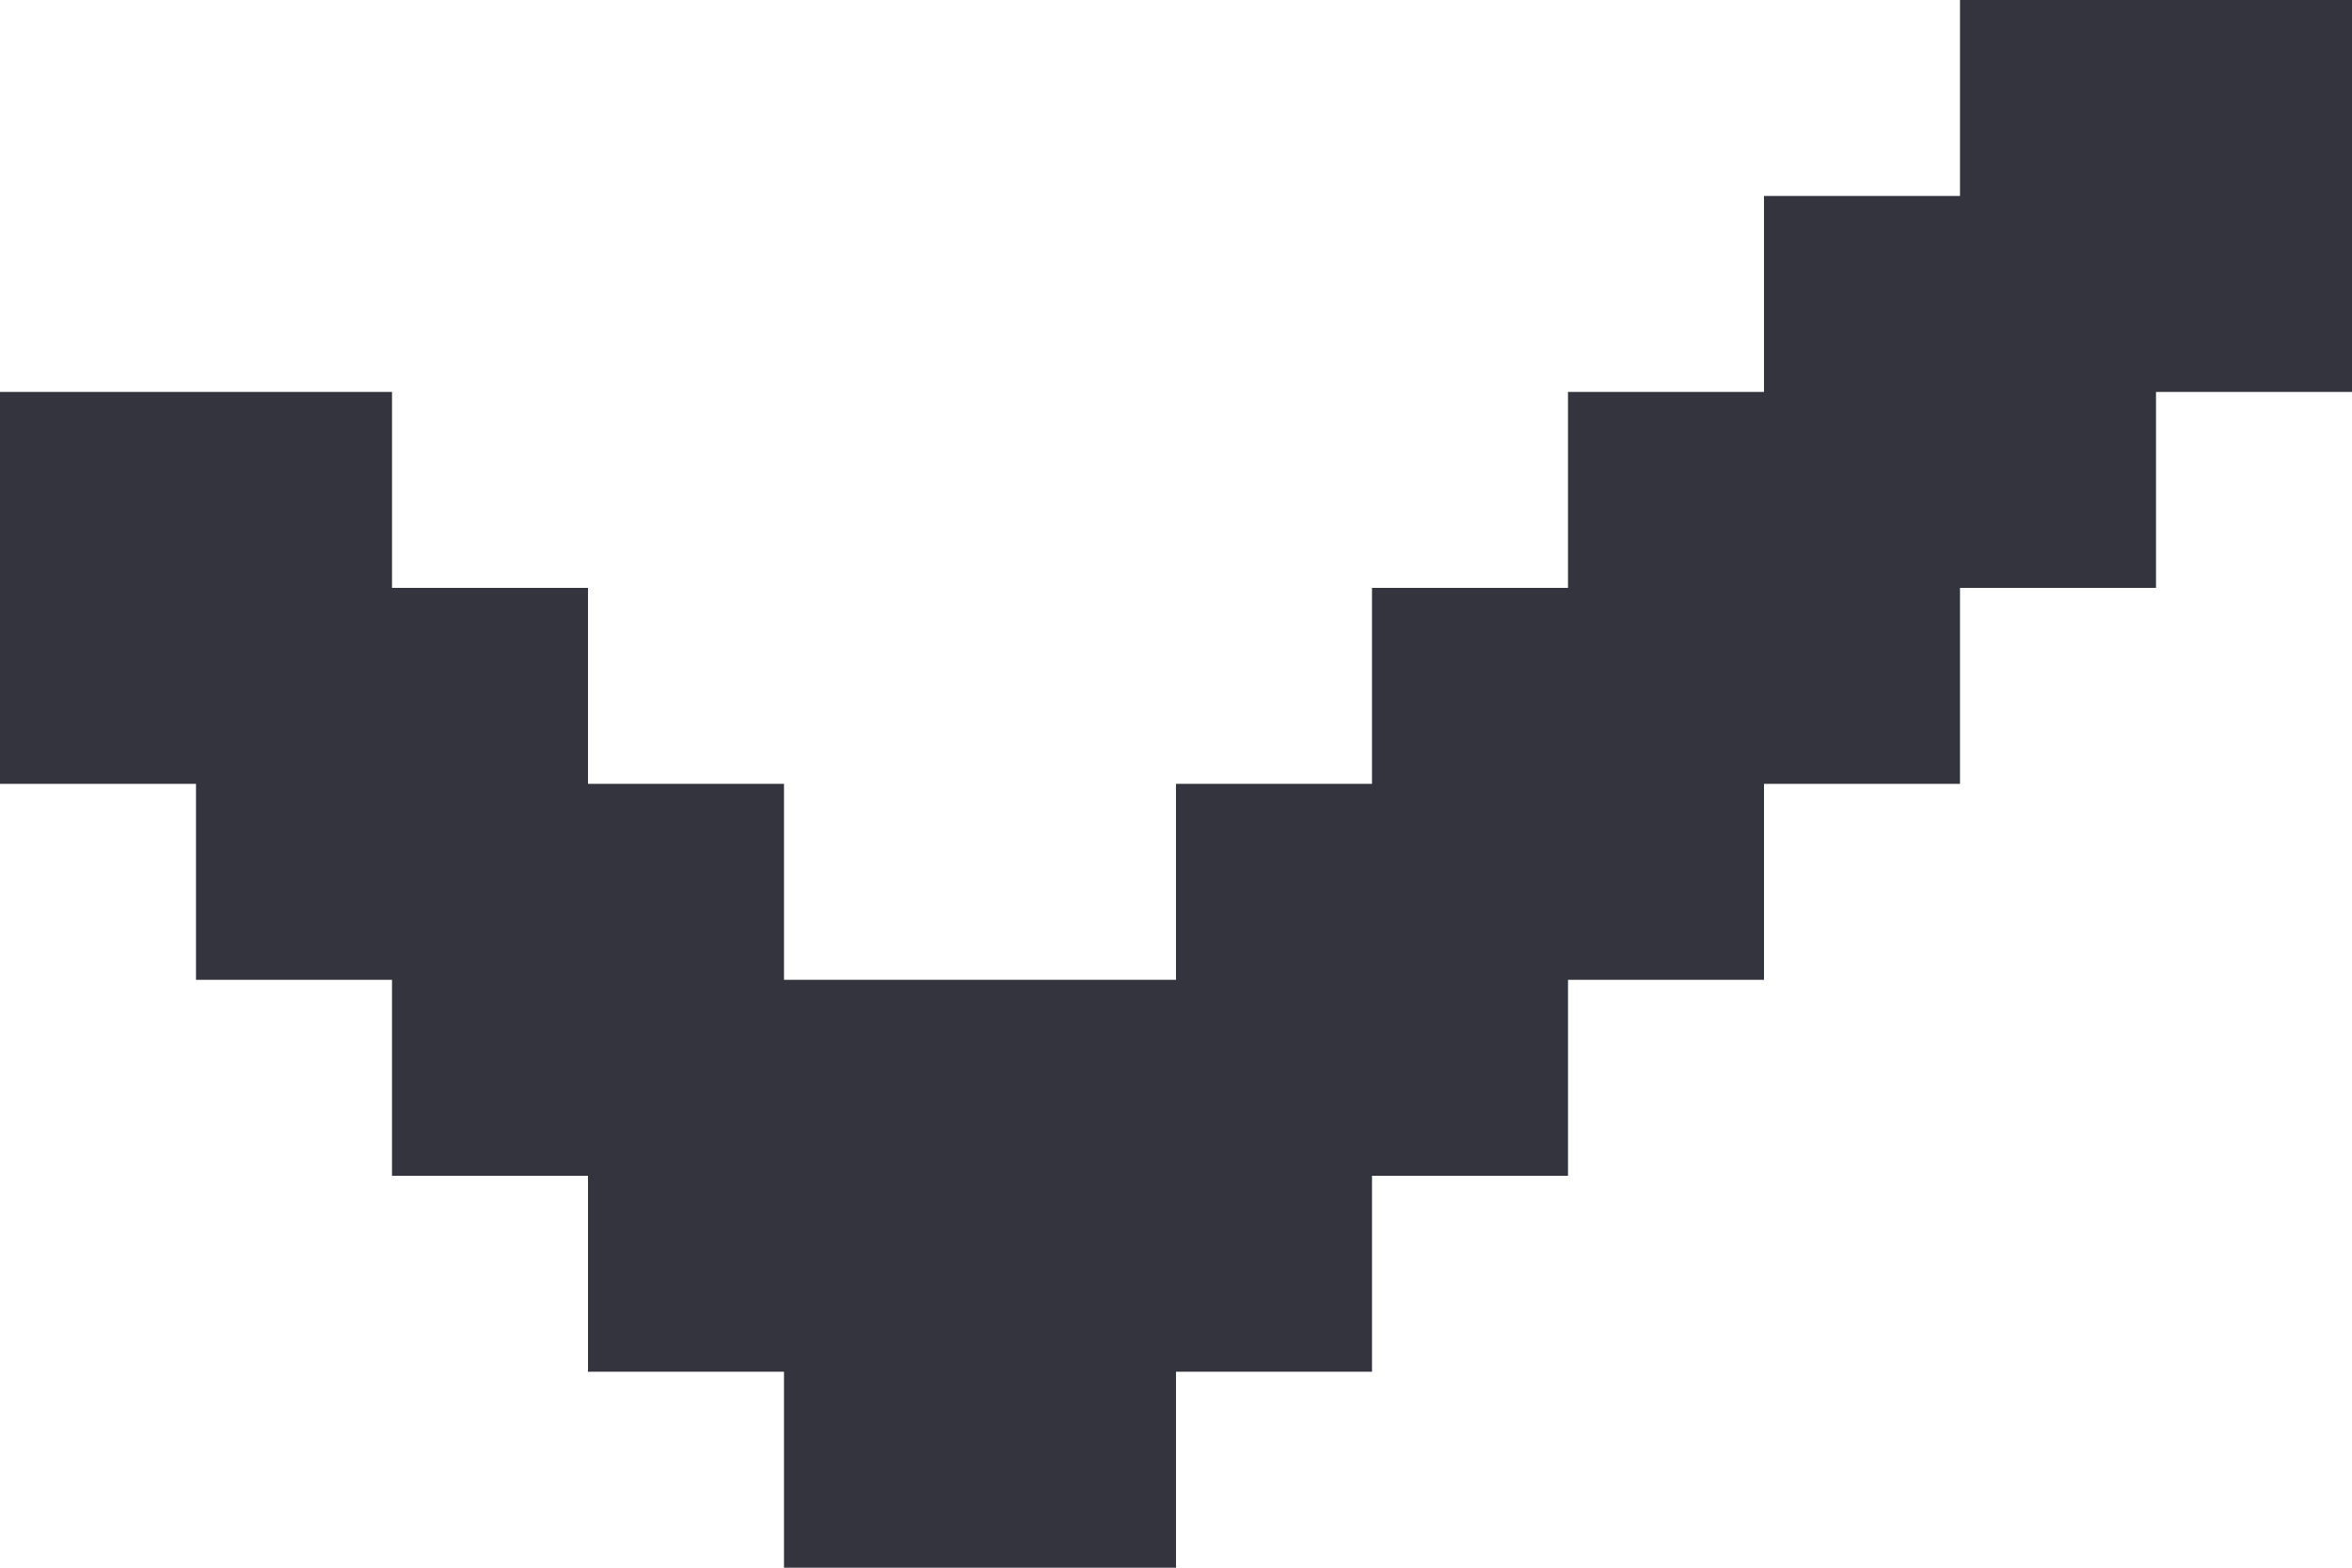
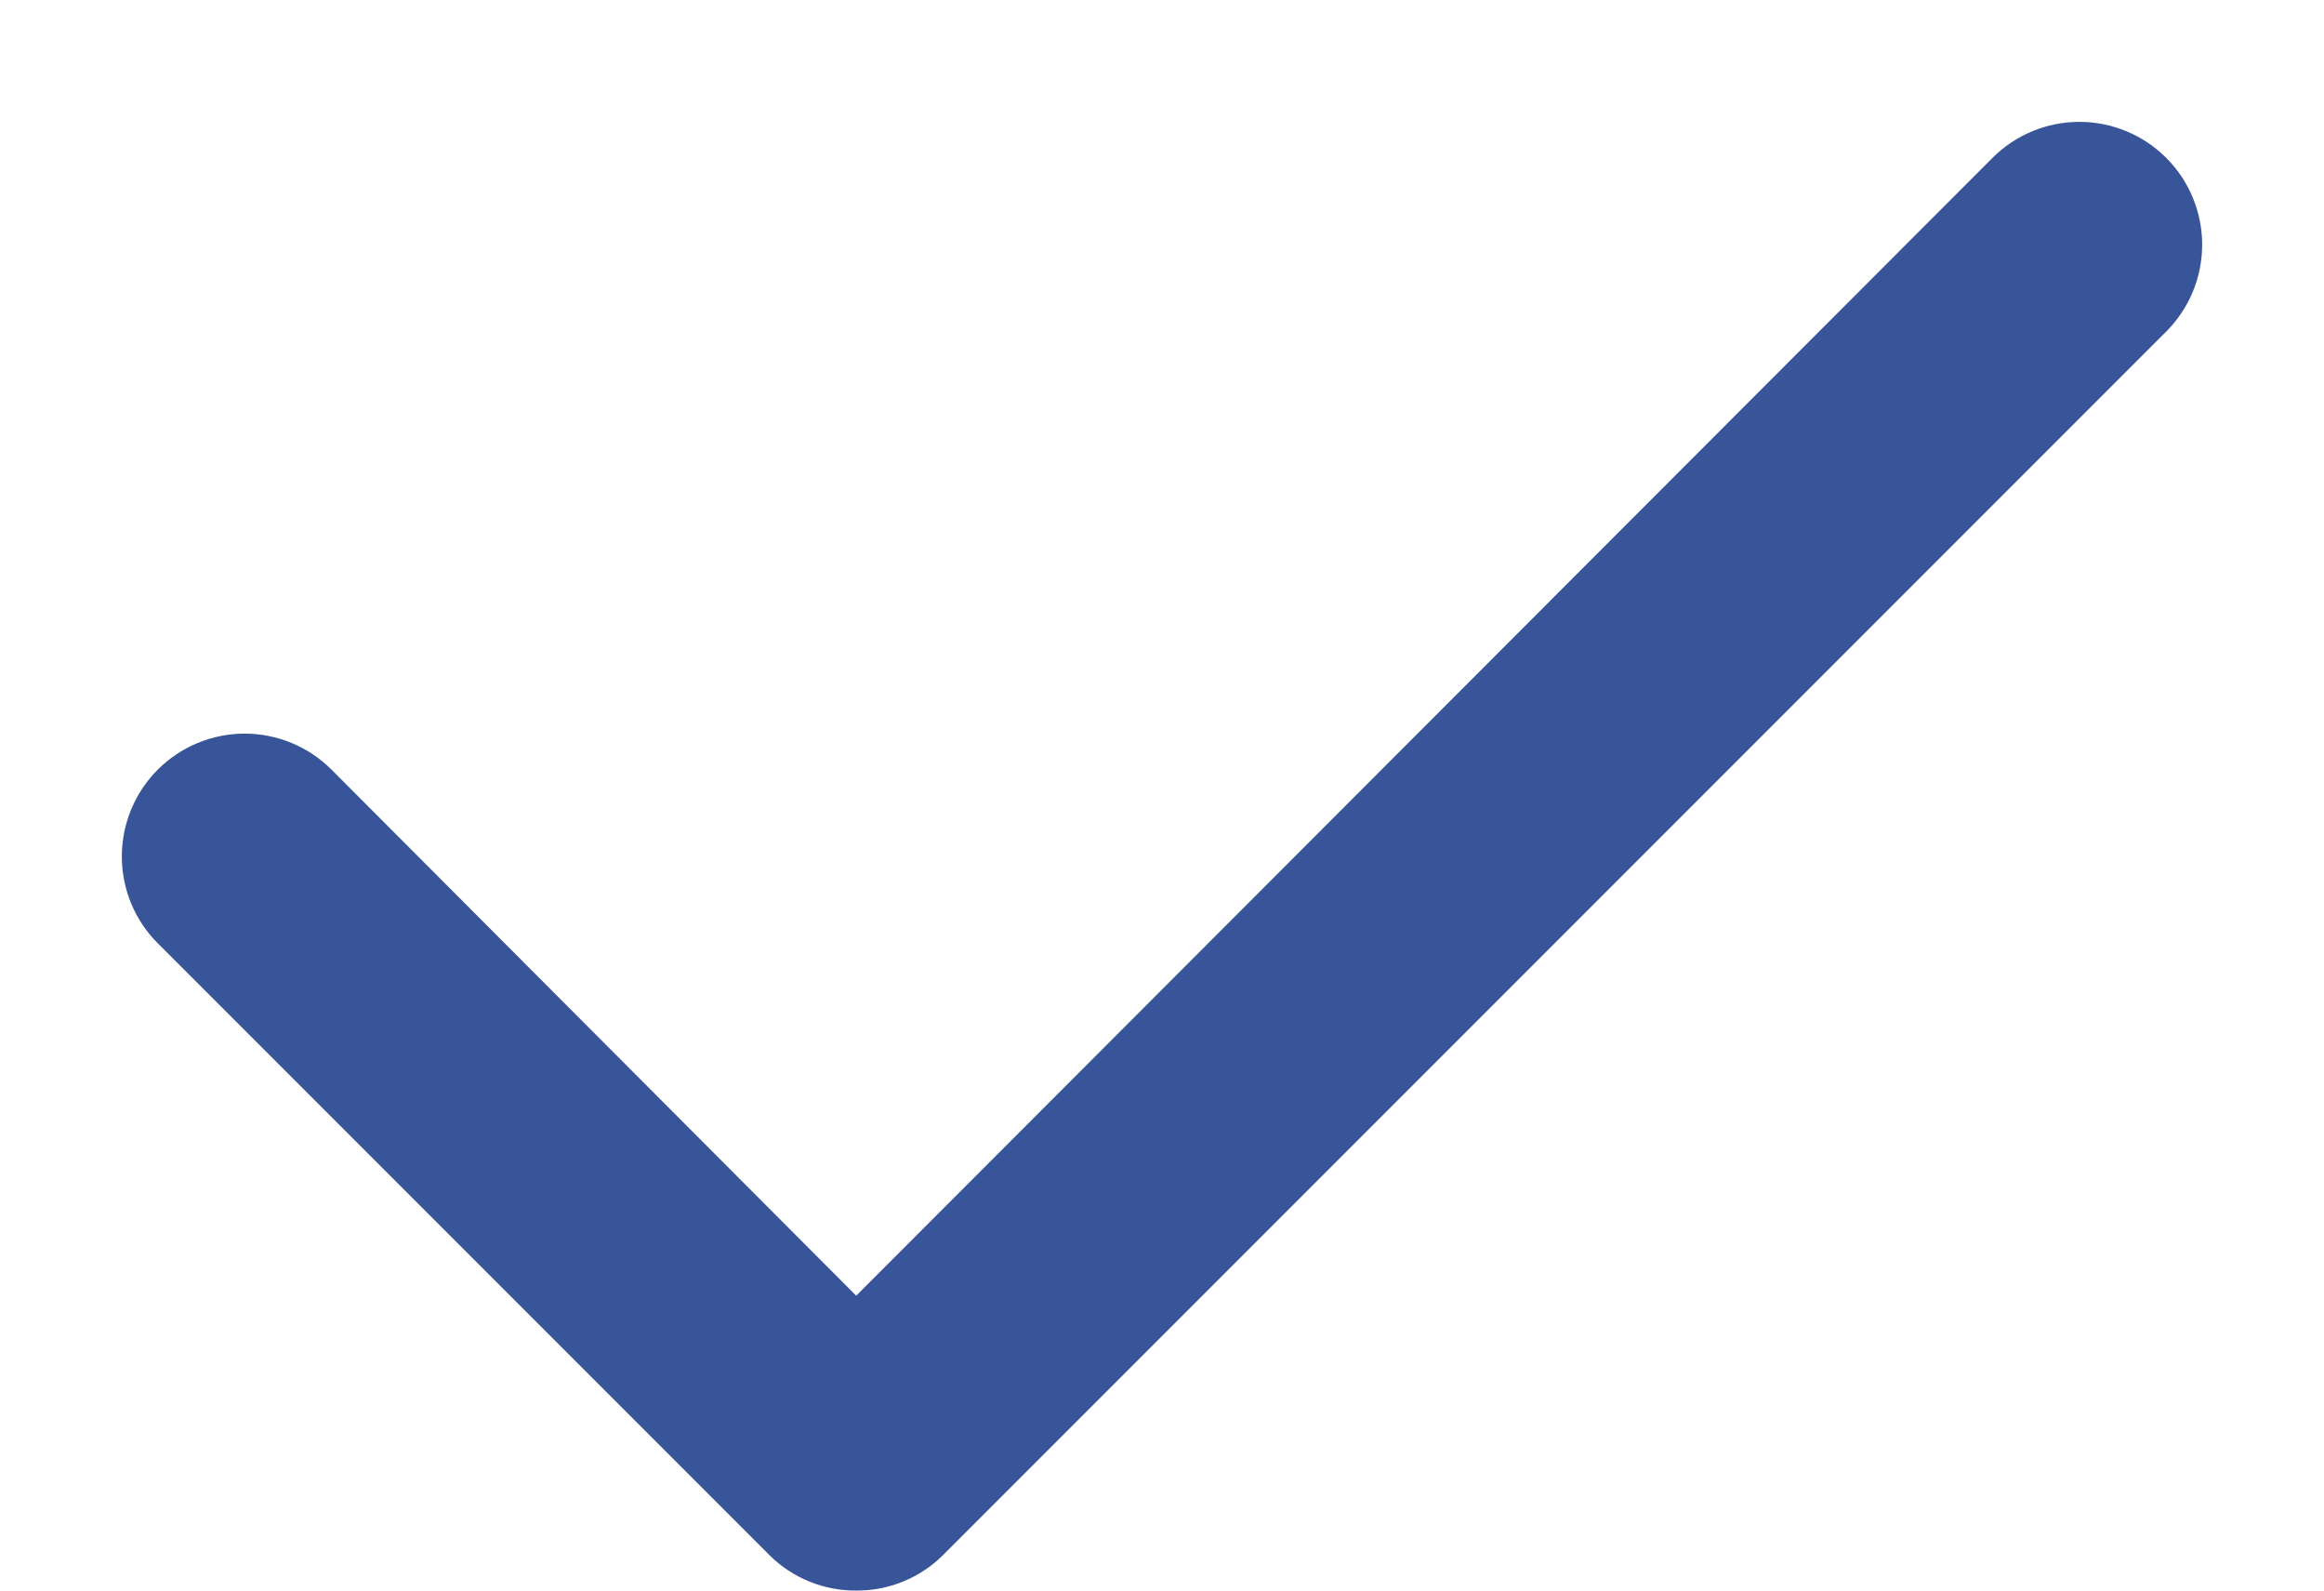
- <svg xmlns="http://www.w3.org/2000/svg" width="12" height="8" viewBox="0 0 12 8" fill="none">
-   <path d="M12 0H10V1H9V2H8V3H7V4H6V5H5H4V4H3V3H2V2H0V4H1V5H2V6H3V7H4V8H6V7H7V6H8V5H9V4H10V3H11V2H12V0Z" fill="#33343D" />
+ <svg xmlns="http://www.w3.org/2000/svg" width="19" height="13" viewBox="0 0 19 13" fill="none">
+   <path d="M7 13C6.868 13.001 6.738 12.976 6.616 12.926C6.494 12.876 6.383 12.803 6.29 12.71L1.29 7.71C1.197 7.617 1.123 7.506 1.072 7.384C1.022 7.262 0.996 7.132 0.996 7C0.996 6.734 1.102 6.478 1.29 6.29C1.478 6.102 1.734 5.996 2 5.996C2.266 5.996 2.522 6.102 2.71 6.29L7 10.59L16.29 1.29C16.478 1.102 16.734 0.996 17 0.996C17.266 0.996 17.522 1.102 17.71 1.29C17.898 1.478 18.004 1.734 18.004 2C18.004 2.266 17.898 2.522 17.71 2.71L7.71 12.71C7.617 12.803 7.506 12.876 7.384 12.926C7.262 12.976 7.132 13.001 7 13Z" fill="#39559a" />
</svg>
